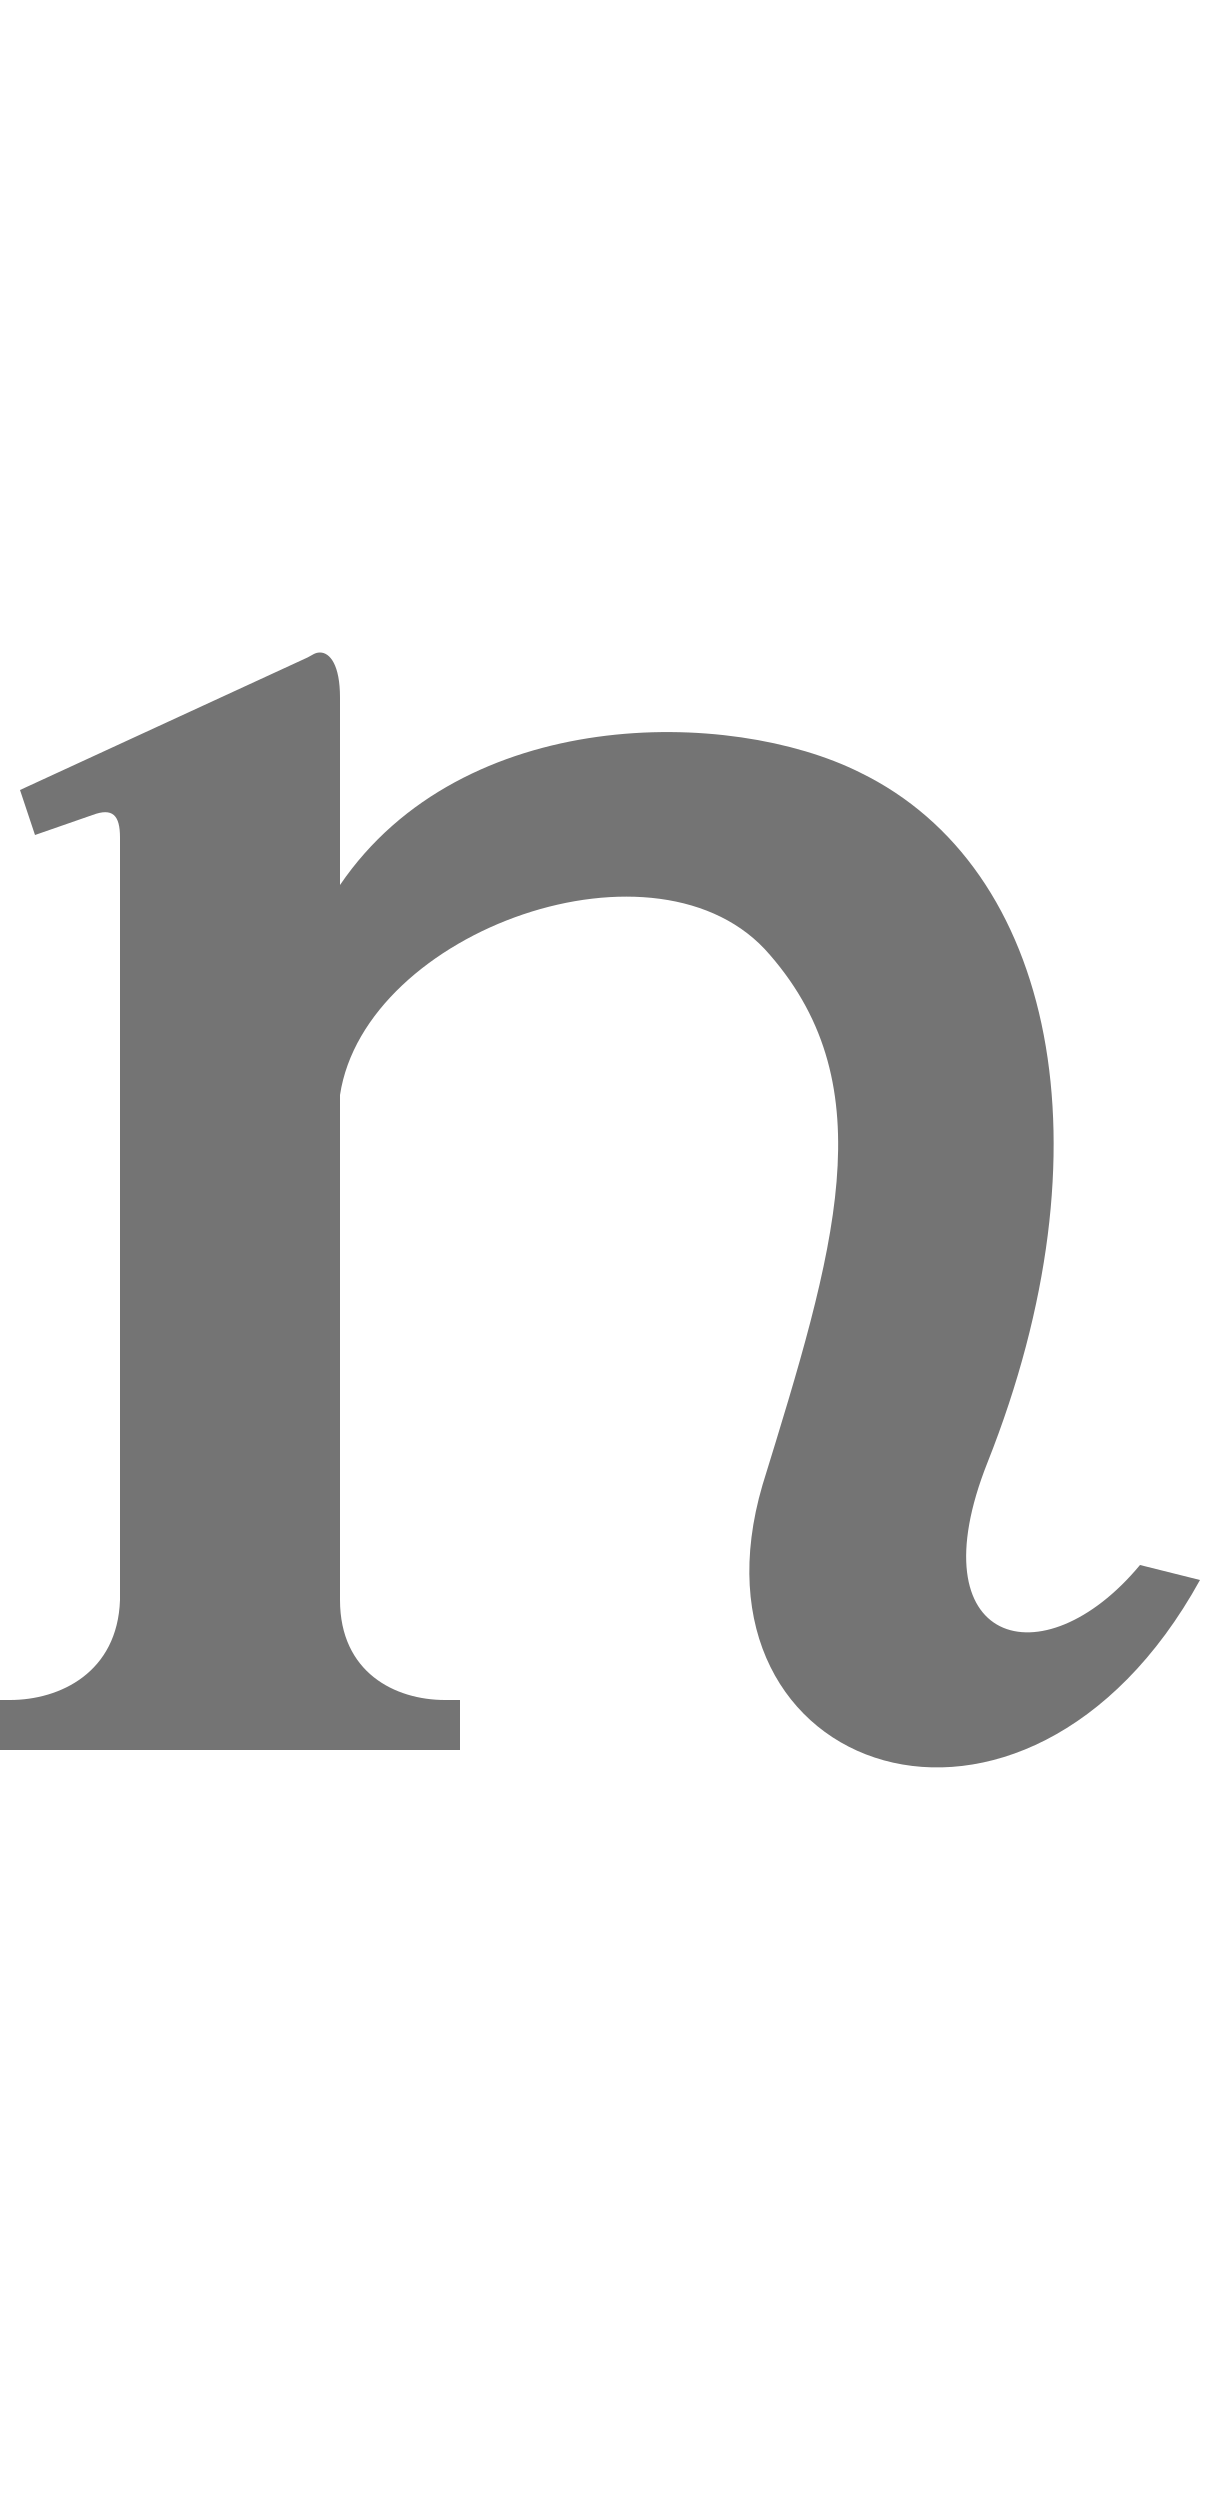
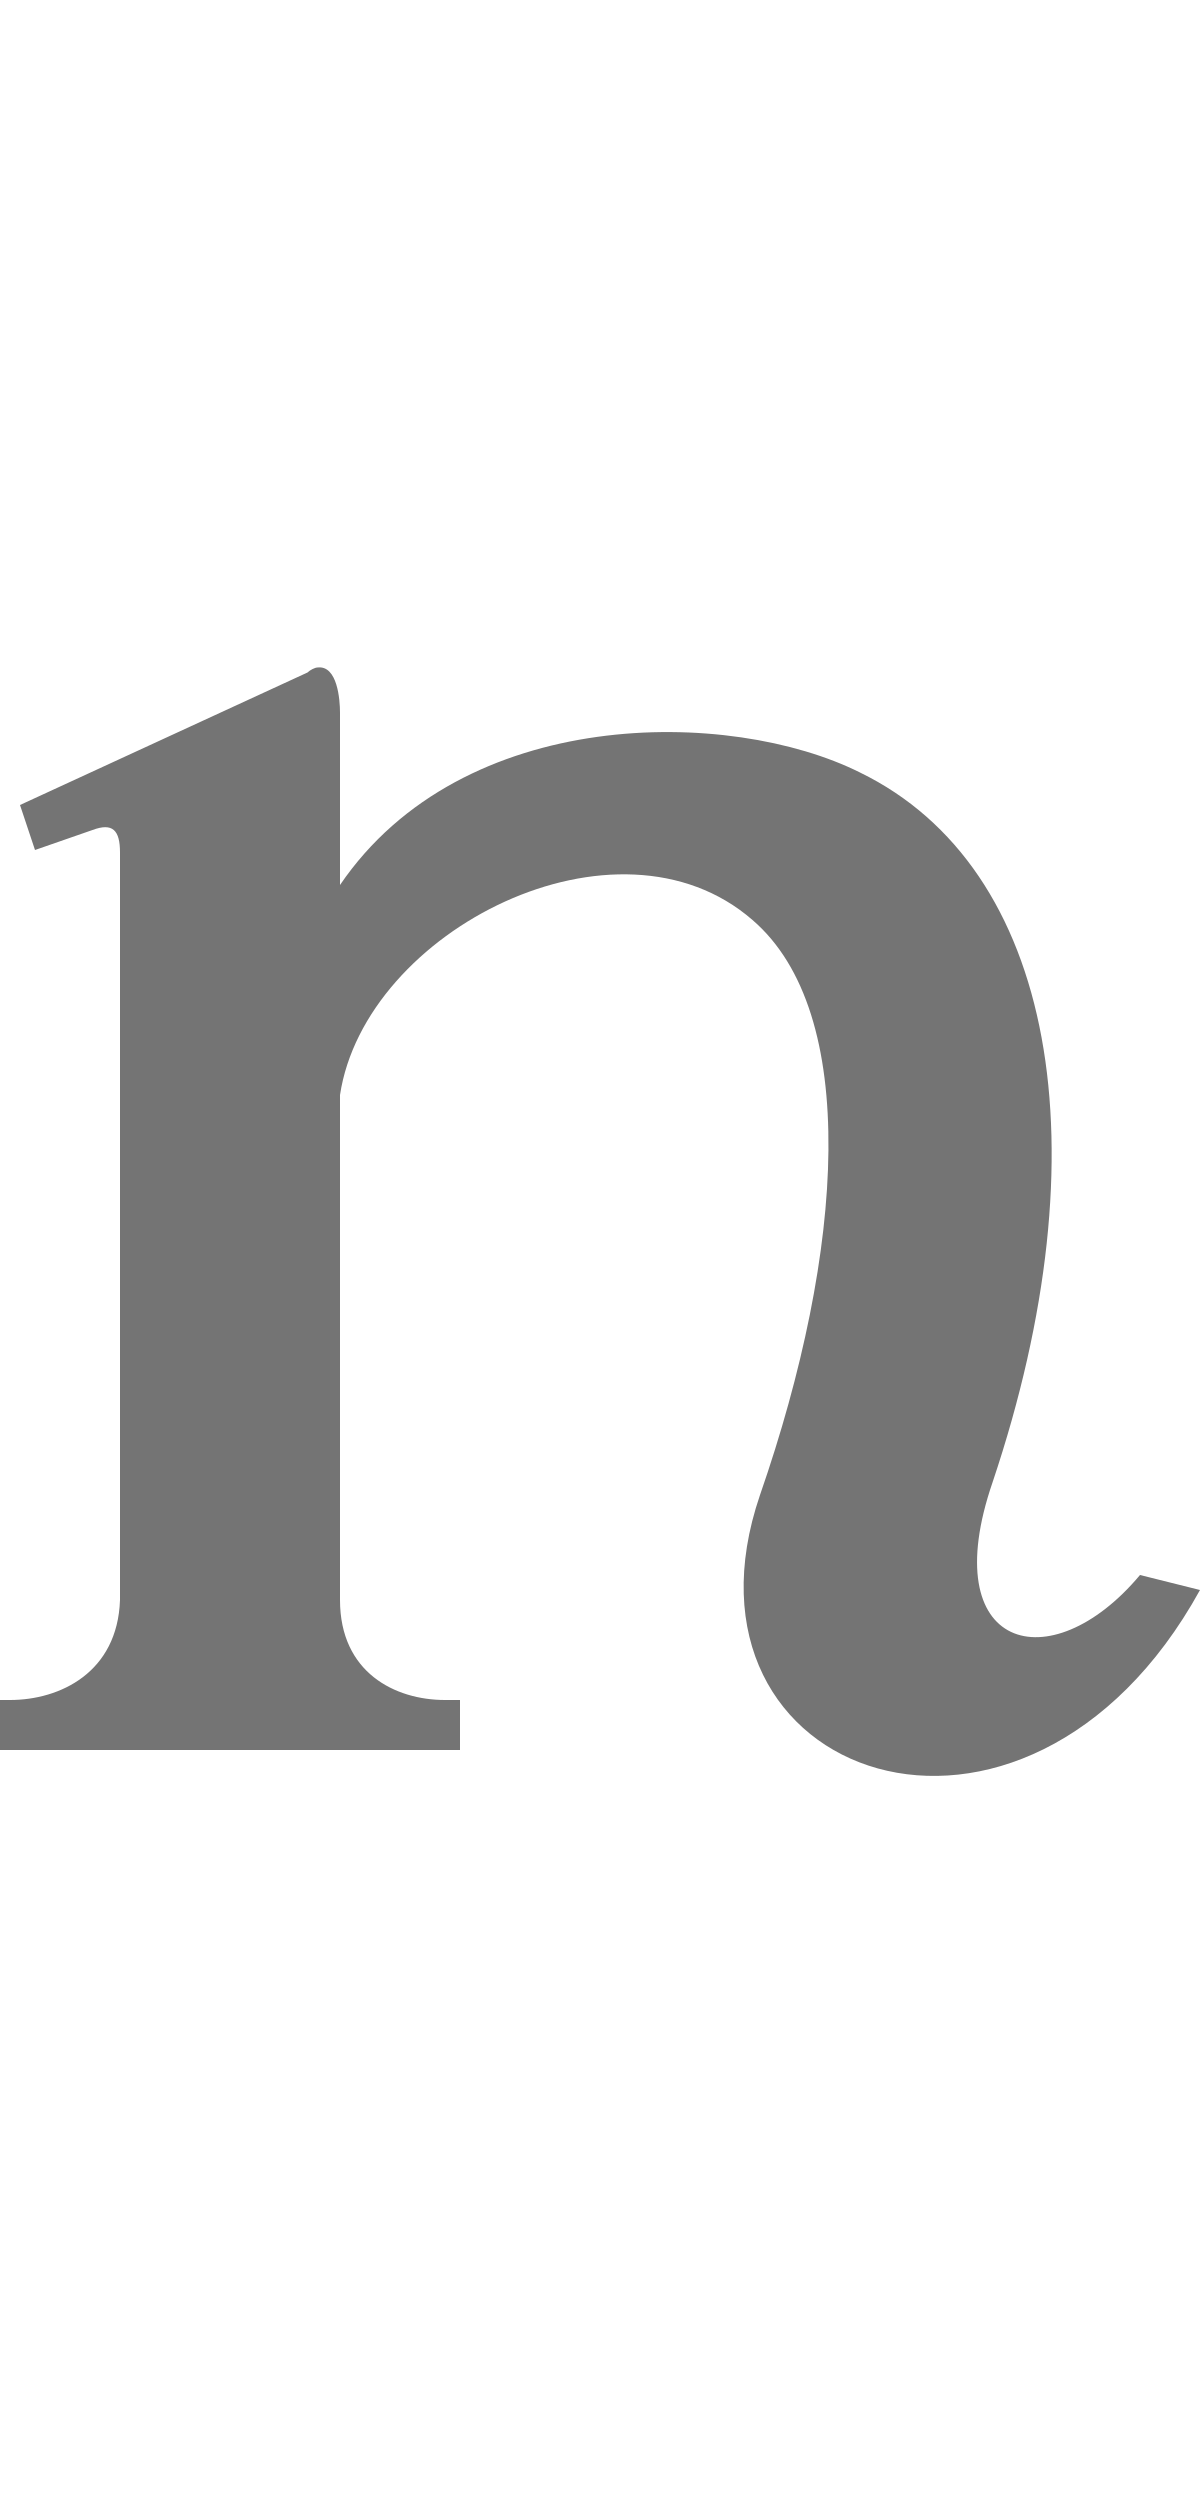
- <svg xmlns="http://www.w3.org/2000/svg" width="490mm" height="1000mm" viewBox="0 0 490 1000" version="1.1" id="svg1" xml:space="preserve">
+ <svg xmlns="http://www.w3.org/2000/svg" width="480mm" height="1000mm" viewBox="0 0 480 1000" version="1.1" id="svg1" xml:space="preserve">
  <defs id="defs1" />
-   <path id="glyph_" style="fill:#747474;stroke-width:160;stroke-linecap:round;stroke-linejoin:round;paint-order:stroke markers fill" d="m 128,261 c -2,0 -3,1 -5,2 l -115,53 6,18 23,-8 c 8,-3 11,0 11,9 v 21 284 C 47,669 24,680 4,680 H 0 v 20 h 184 v -20 h -6 c -20,0 -42,-11 -42,-40 V 438 c 10,-66 128,-108 172,-56 46,53 26,118 -3,212 -34,116 105,165 175,38 l -24,-6 c -39,47 -90,32 -61,-41 50,-126 27,-238 -51,-276 -52,-26 -159,-27 -208,45 v -38 -37 c 0,-13 -4,-18 -8,-18 z" />
+   <path id="glyph_" style="fill:#747474;stroke-width:160;stroke-linecap:round;stroke-linejoin:round;paint-order:stroke markers fill" d="m 127,267 c -1,0 -3,1 -4,2 l -115,53 6,18 23,-8 c 8,-3 11,0 11,9 V 640 C 47,669 24,680 4,680 H 0 v 20 h 184 v -20 h -6 c -20,0 -42,-11 -42,-40 V 438 c 10,-66 111,-117 165,-70 43,37 37,132 3,230 -39,114 106,165 176,38 l -24,-6 c -36,43 -82,30 -59,-37 45,-134 25,-246 -53,-284 -52,-26 -159,-27 -208,45 v -69 c 0,-5 -1,-19 -9,-18 z" />
</svg>
